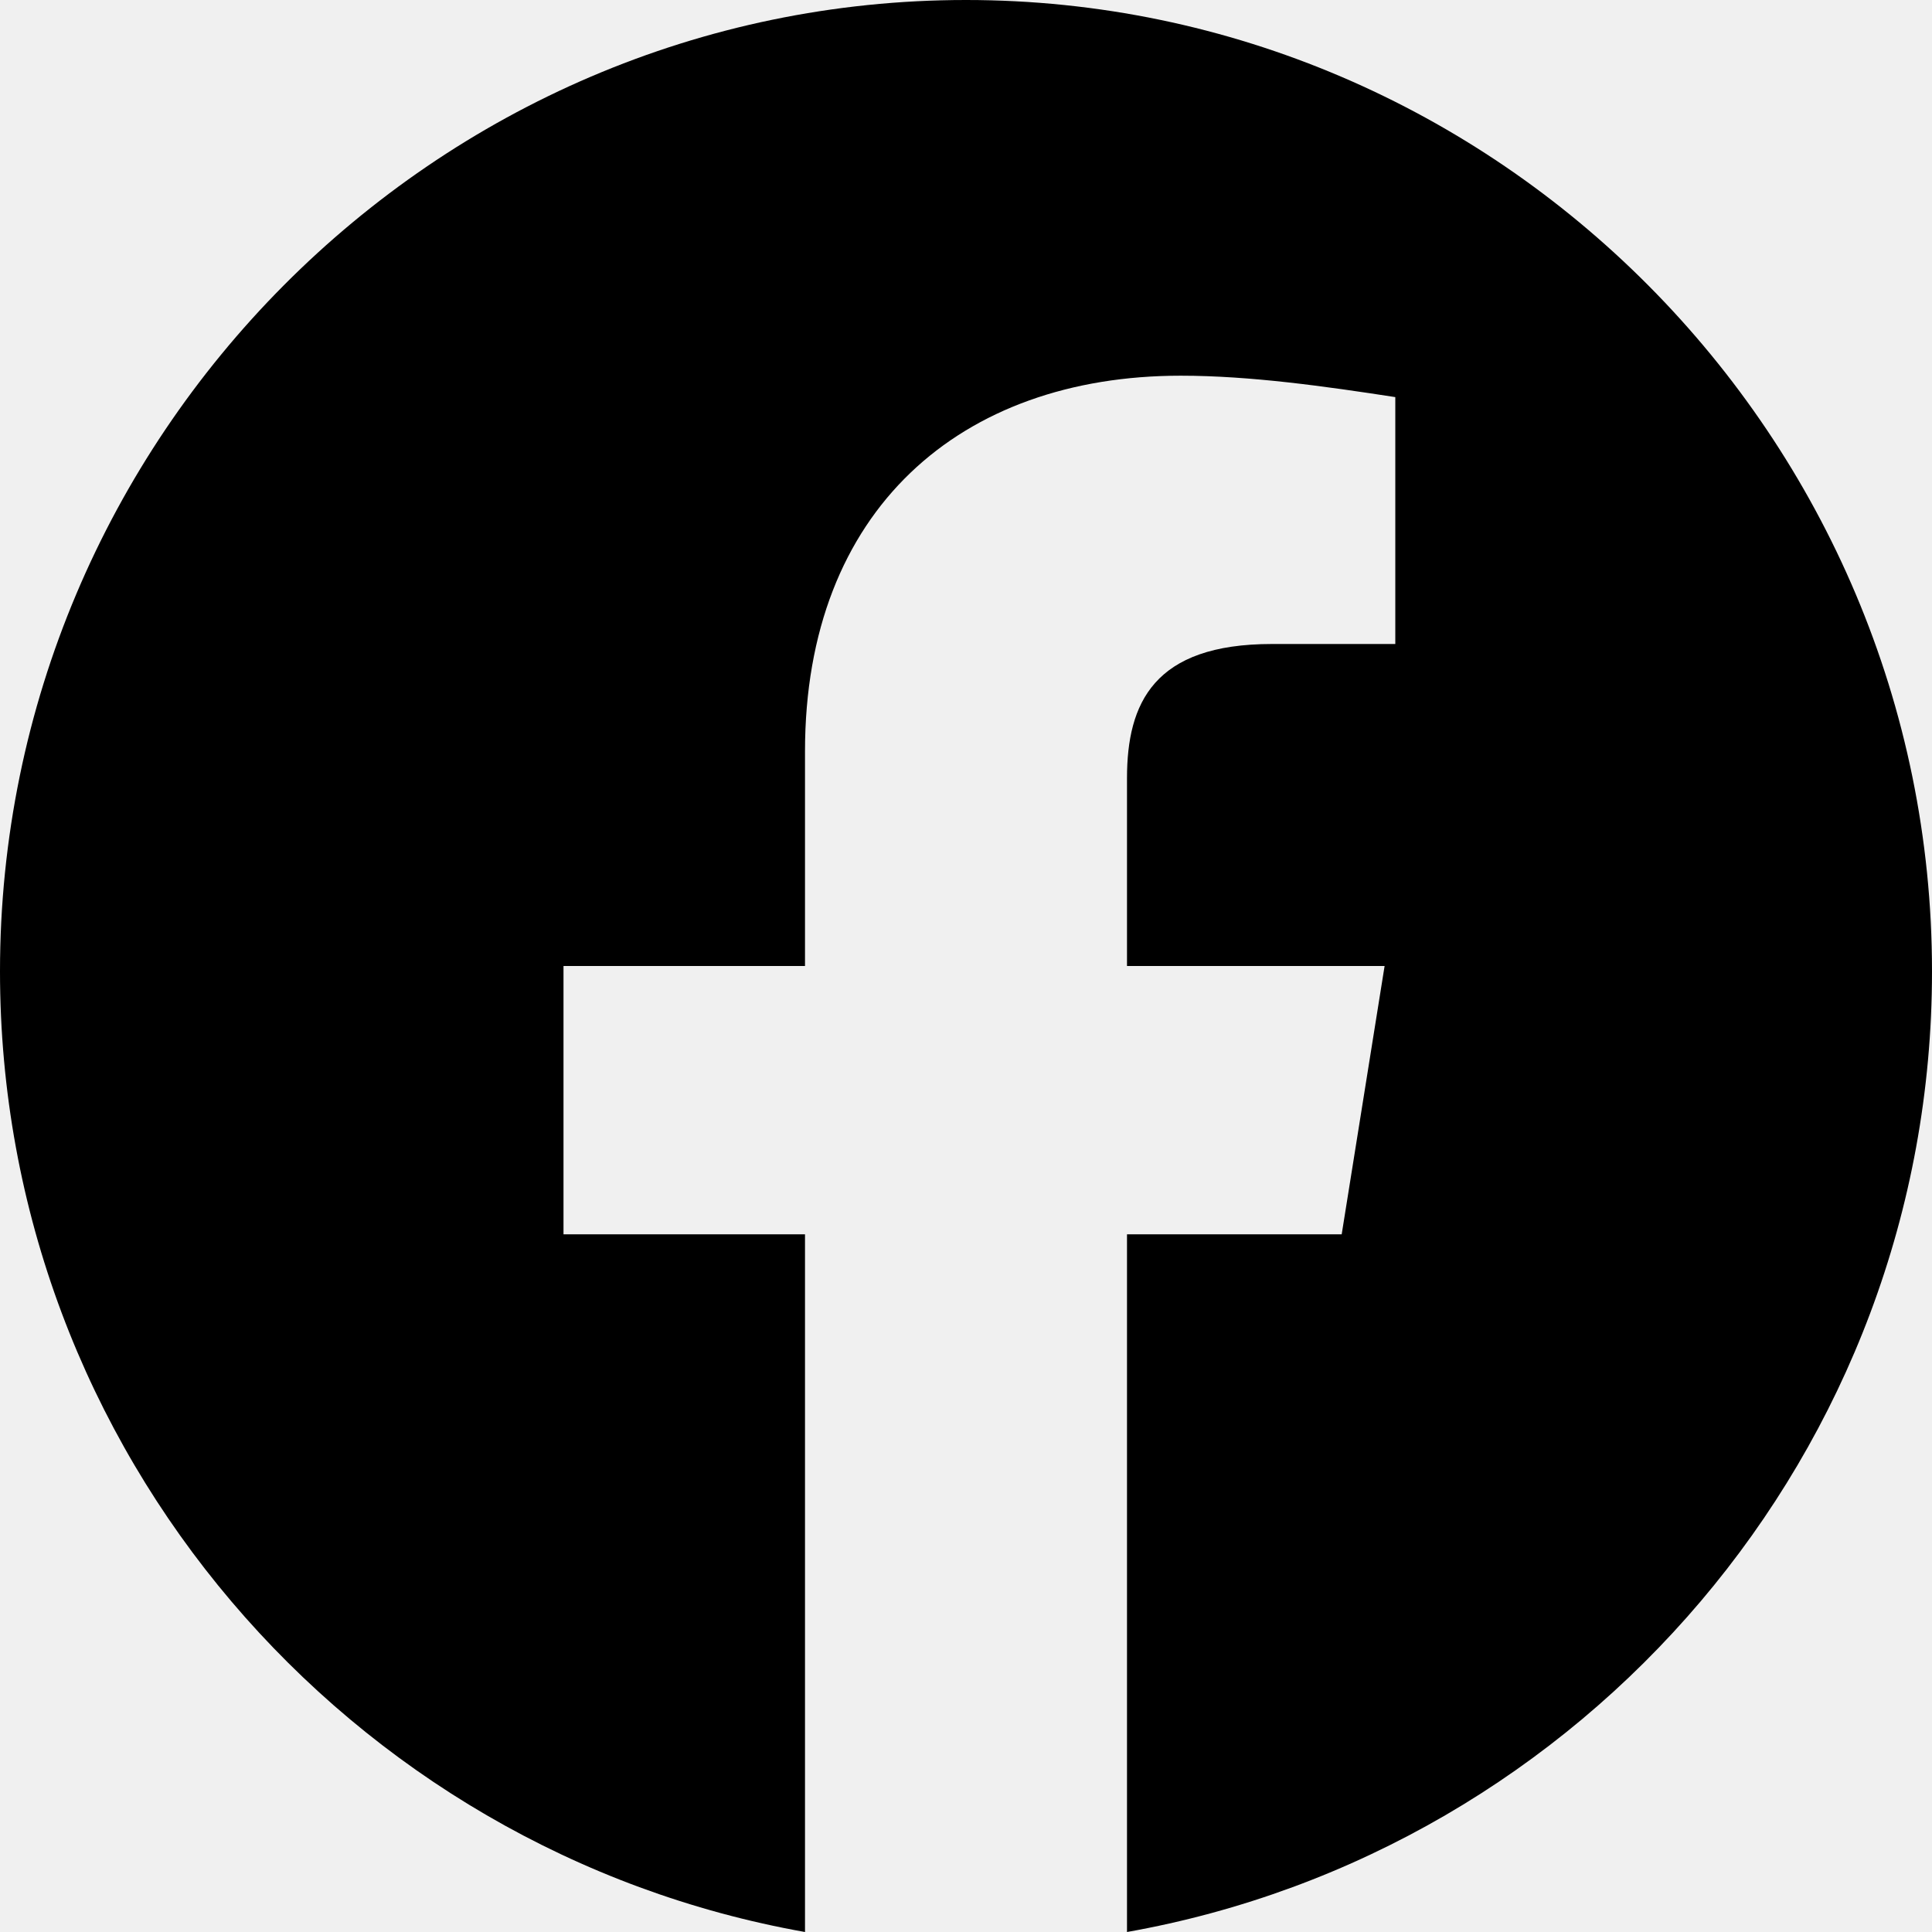
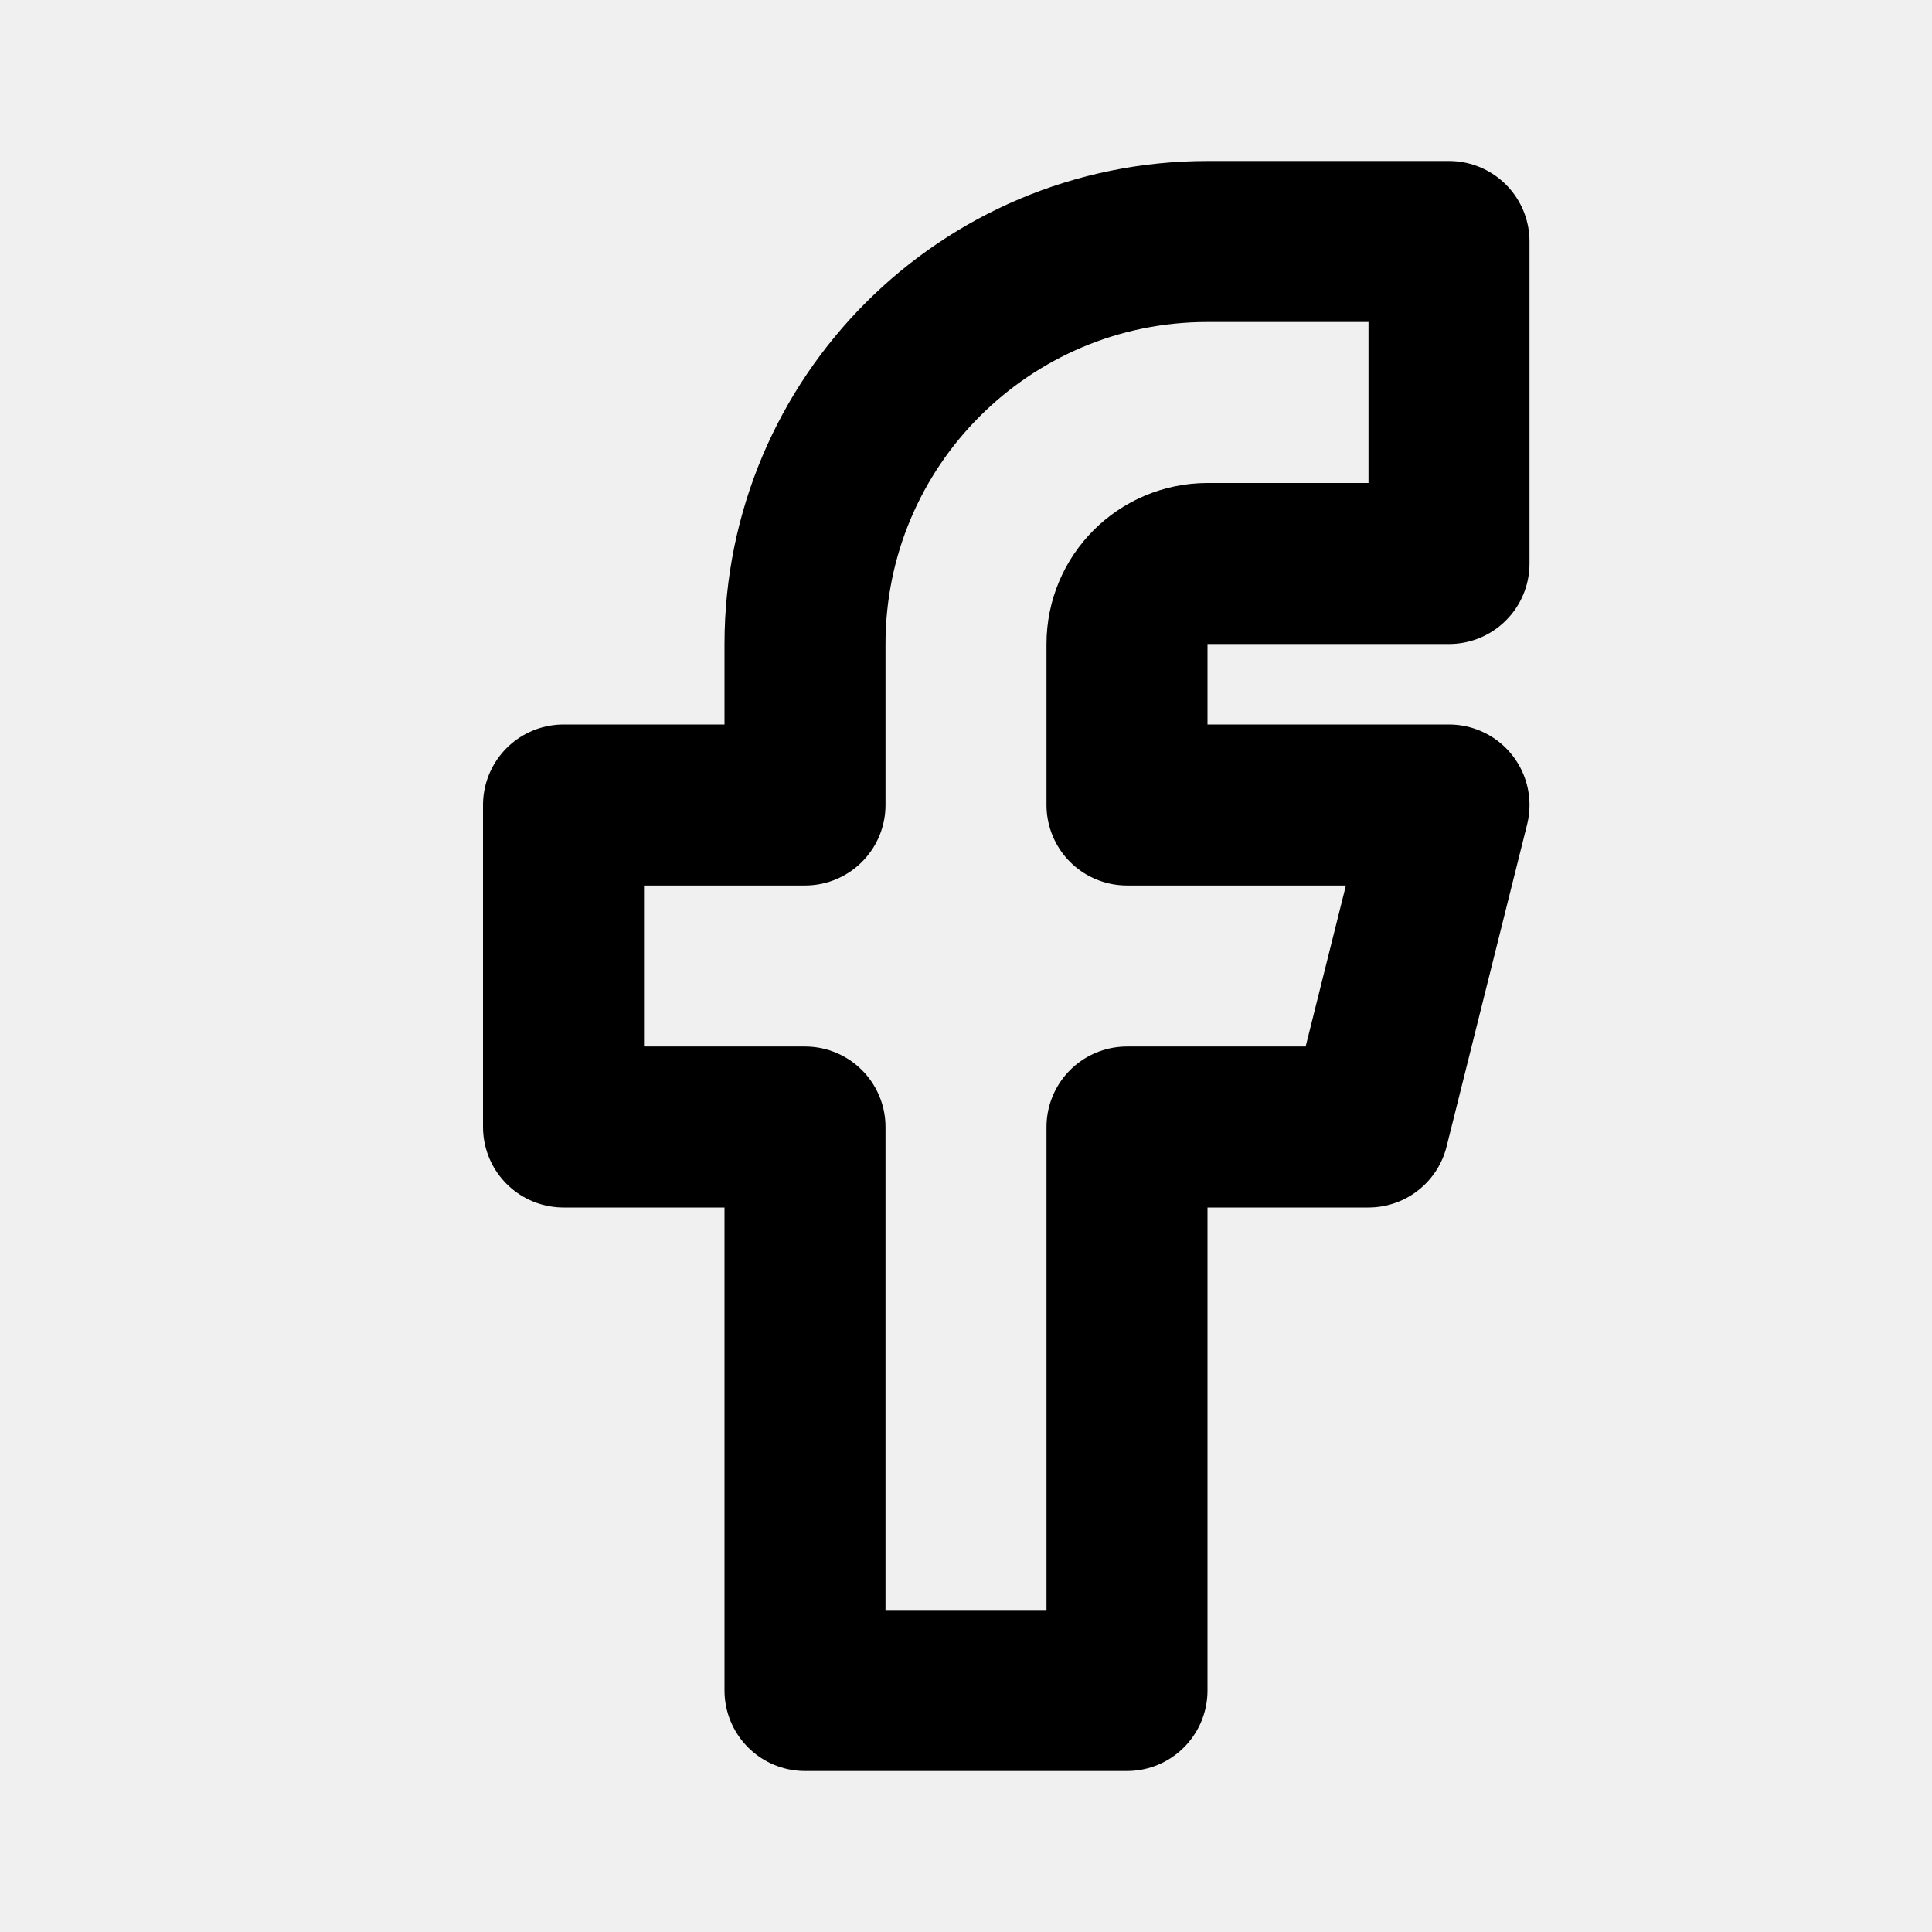
- <svg xmlns="http://www.w3.org/2000/svg" width="32" height="32" viewBox="0 0 24 24">
-   <g fill="none">
-     <g clip-path="url(#akarIconsFacebookFill0)">
-       <path fill="currentColor" fill-rule="evenodd" d="M0 12.067C0 18.034 4.333 22.994 10 24v-8.667H7V12h3V9.333c0-3 1.933-4.666 4.667-4.666c.866 0 1.8.133 2.666.266V8H15.8c-1.467 0-1.8.733-1.8 1.667V12h3.2l-.533 3.333H14V24c5.667-1.006 10-5.966 10-11.933C24 5.43 18.6 0 12 0S0 5.43 0 12.067" clip-rule="evenodd" />
-     </g>
-     <defs>
-       <clipPath id="akarIconsFacebookFill0">
-         <path fill="#fff" d="M0 0h24v24H0z" />
-       </clipPath>
-     </defs>
-   </g>
+ <svg xmlns="http://www.w3.org/2000/svg" width="24" height="24" viewBox="0 0 24 24" fill="none" stroke="currentColor" stroke-width="2" stroke-linecap="round" stroke-linejoin="round">
+   <path d="M7 10v4h3v7h4v-7h3l1-4h-4V8a1 1 0 0 1 1-1h3V3h-3a5 5 0 0 0-5 5v2z" />
</svg>
